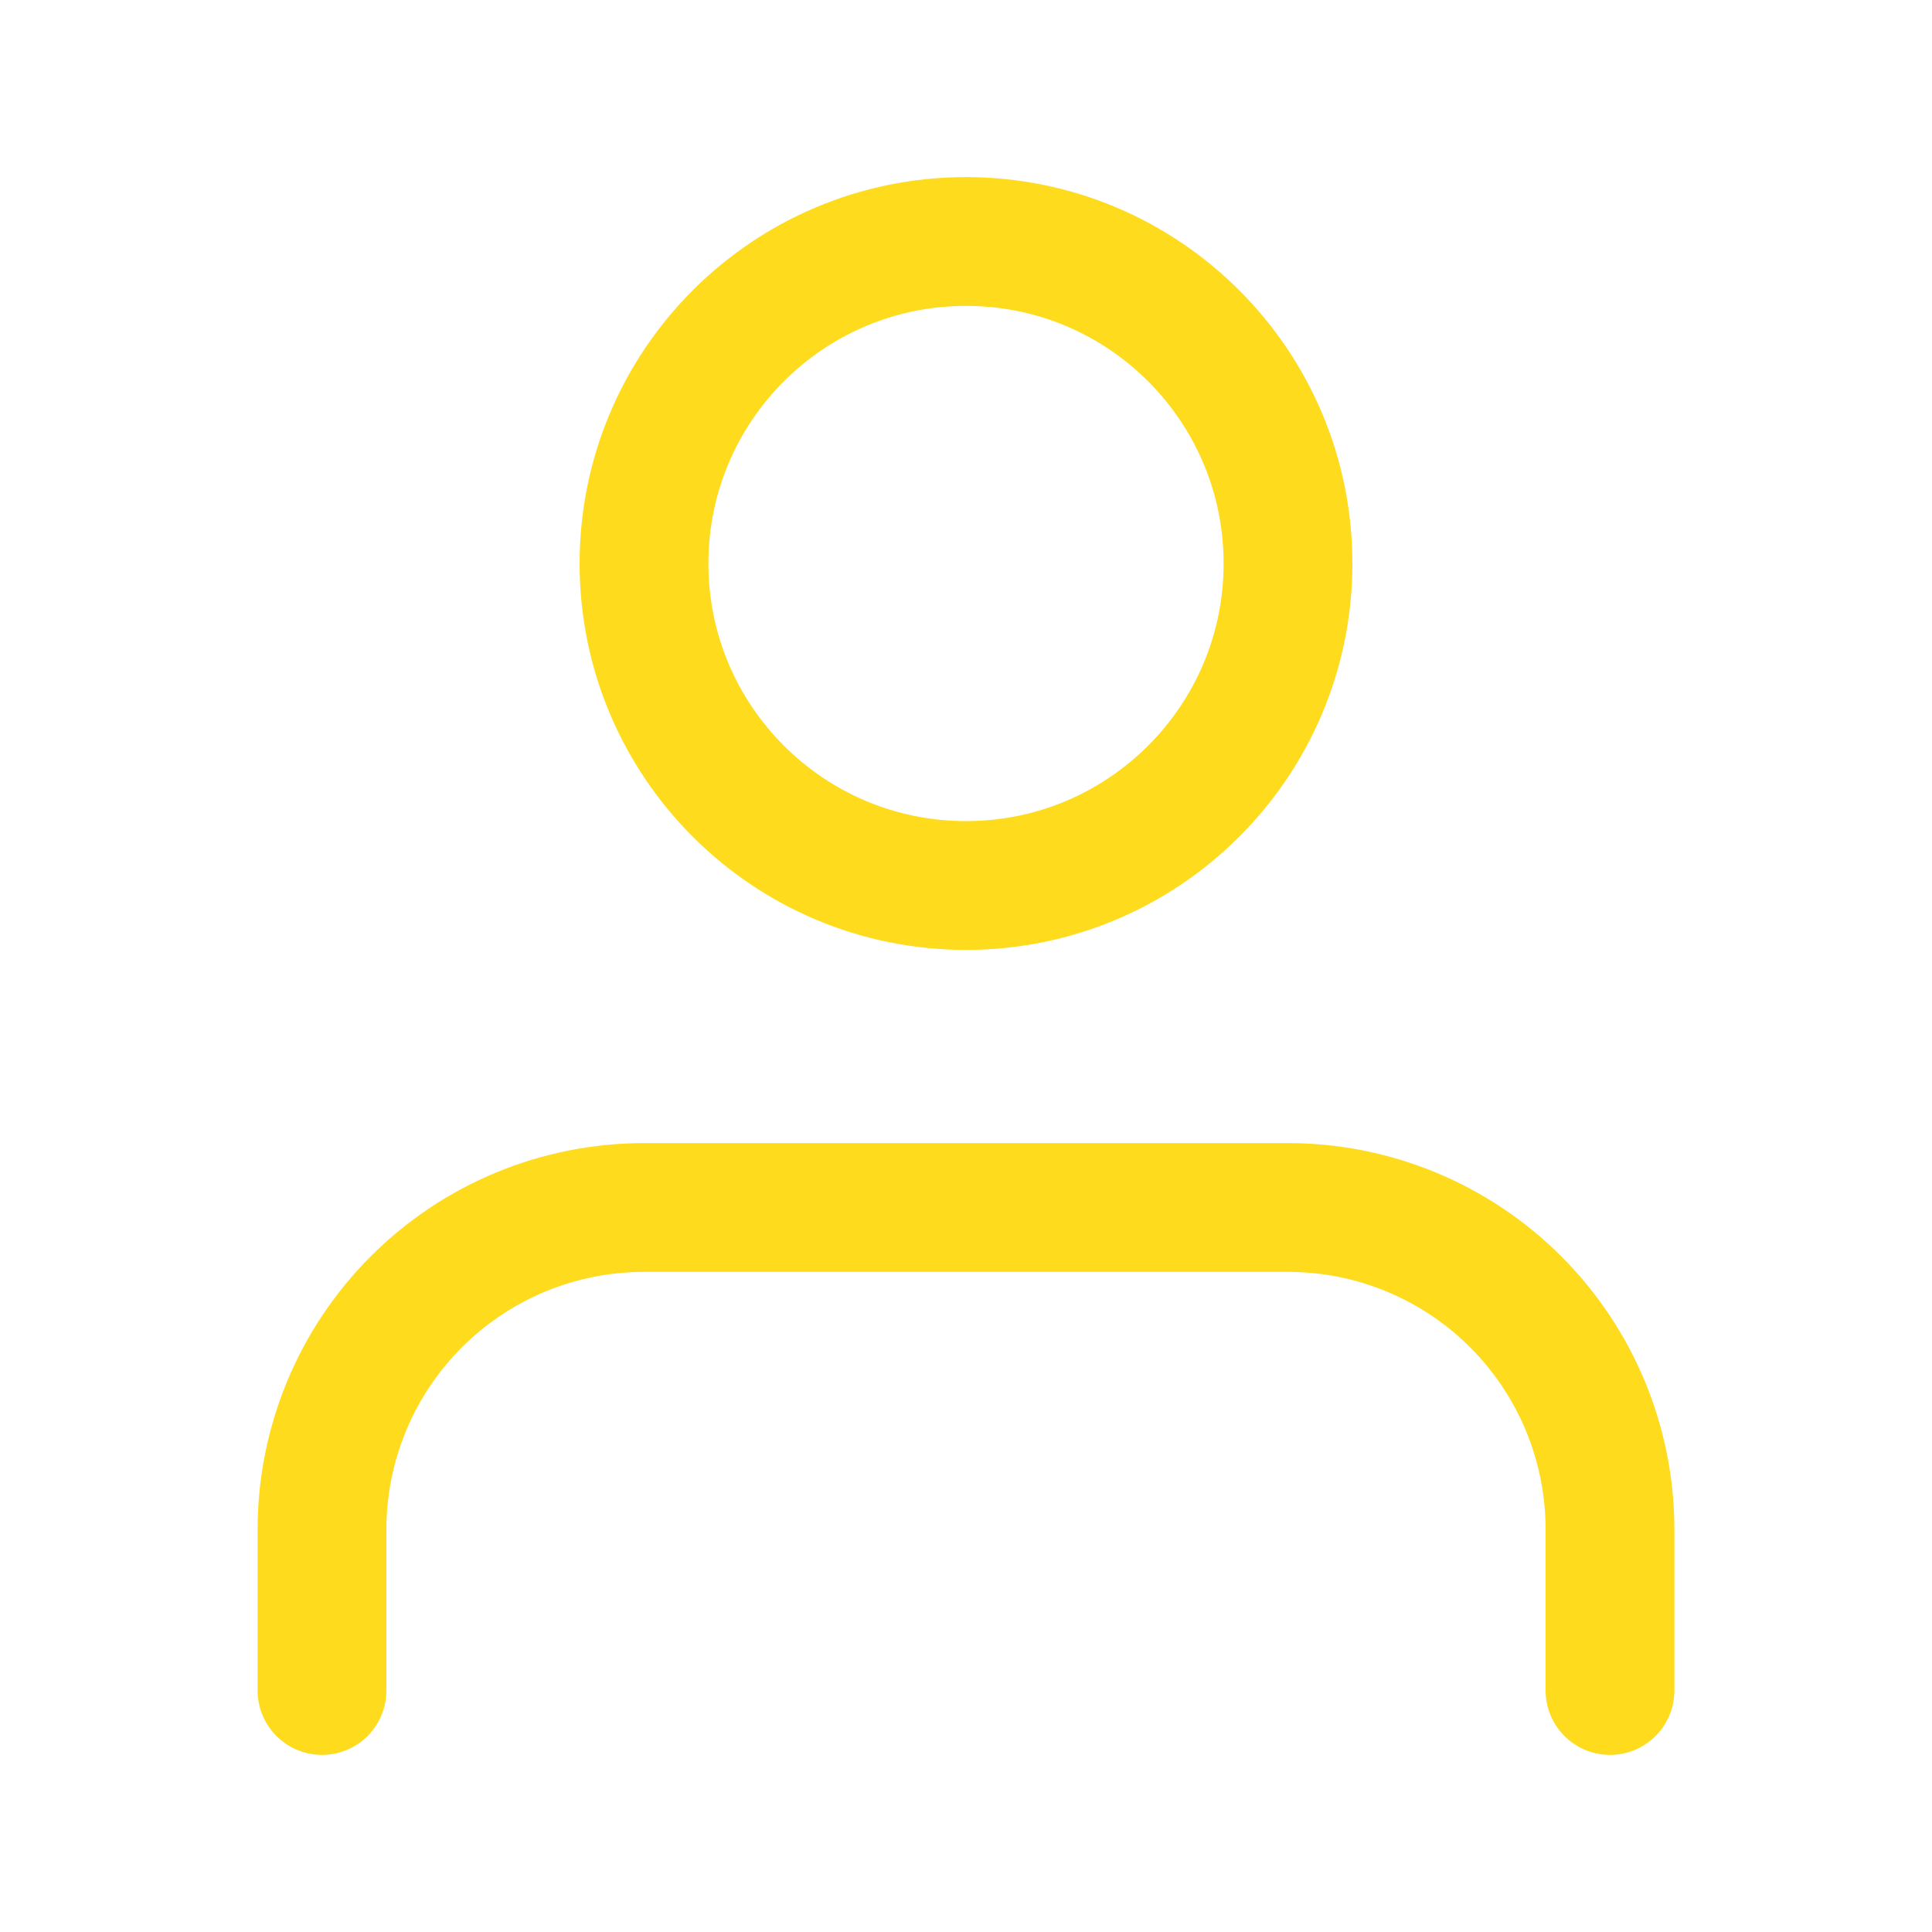
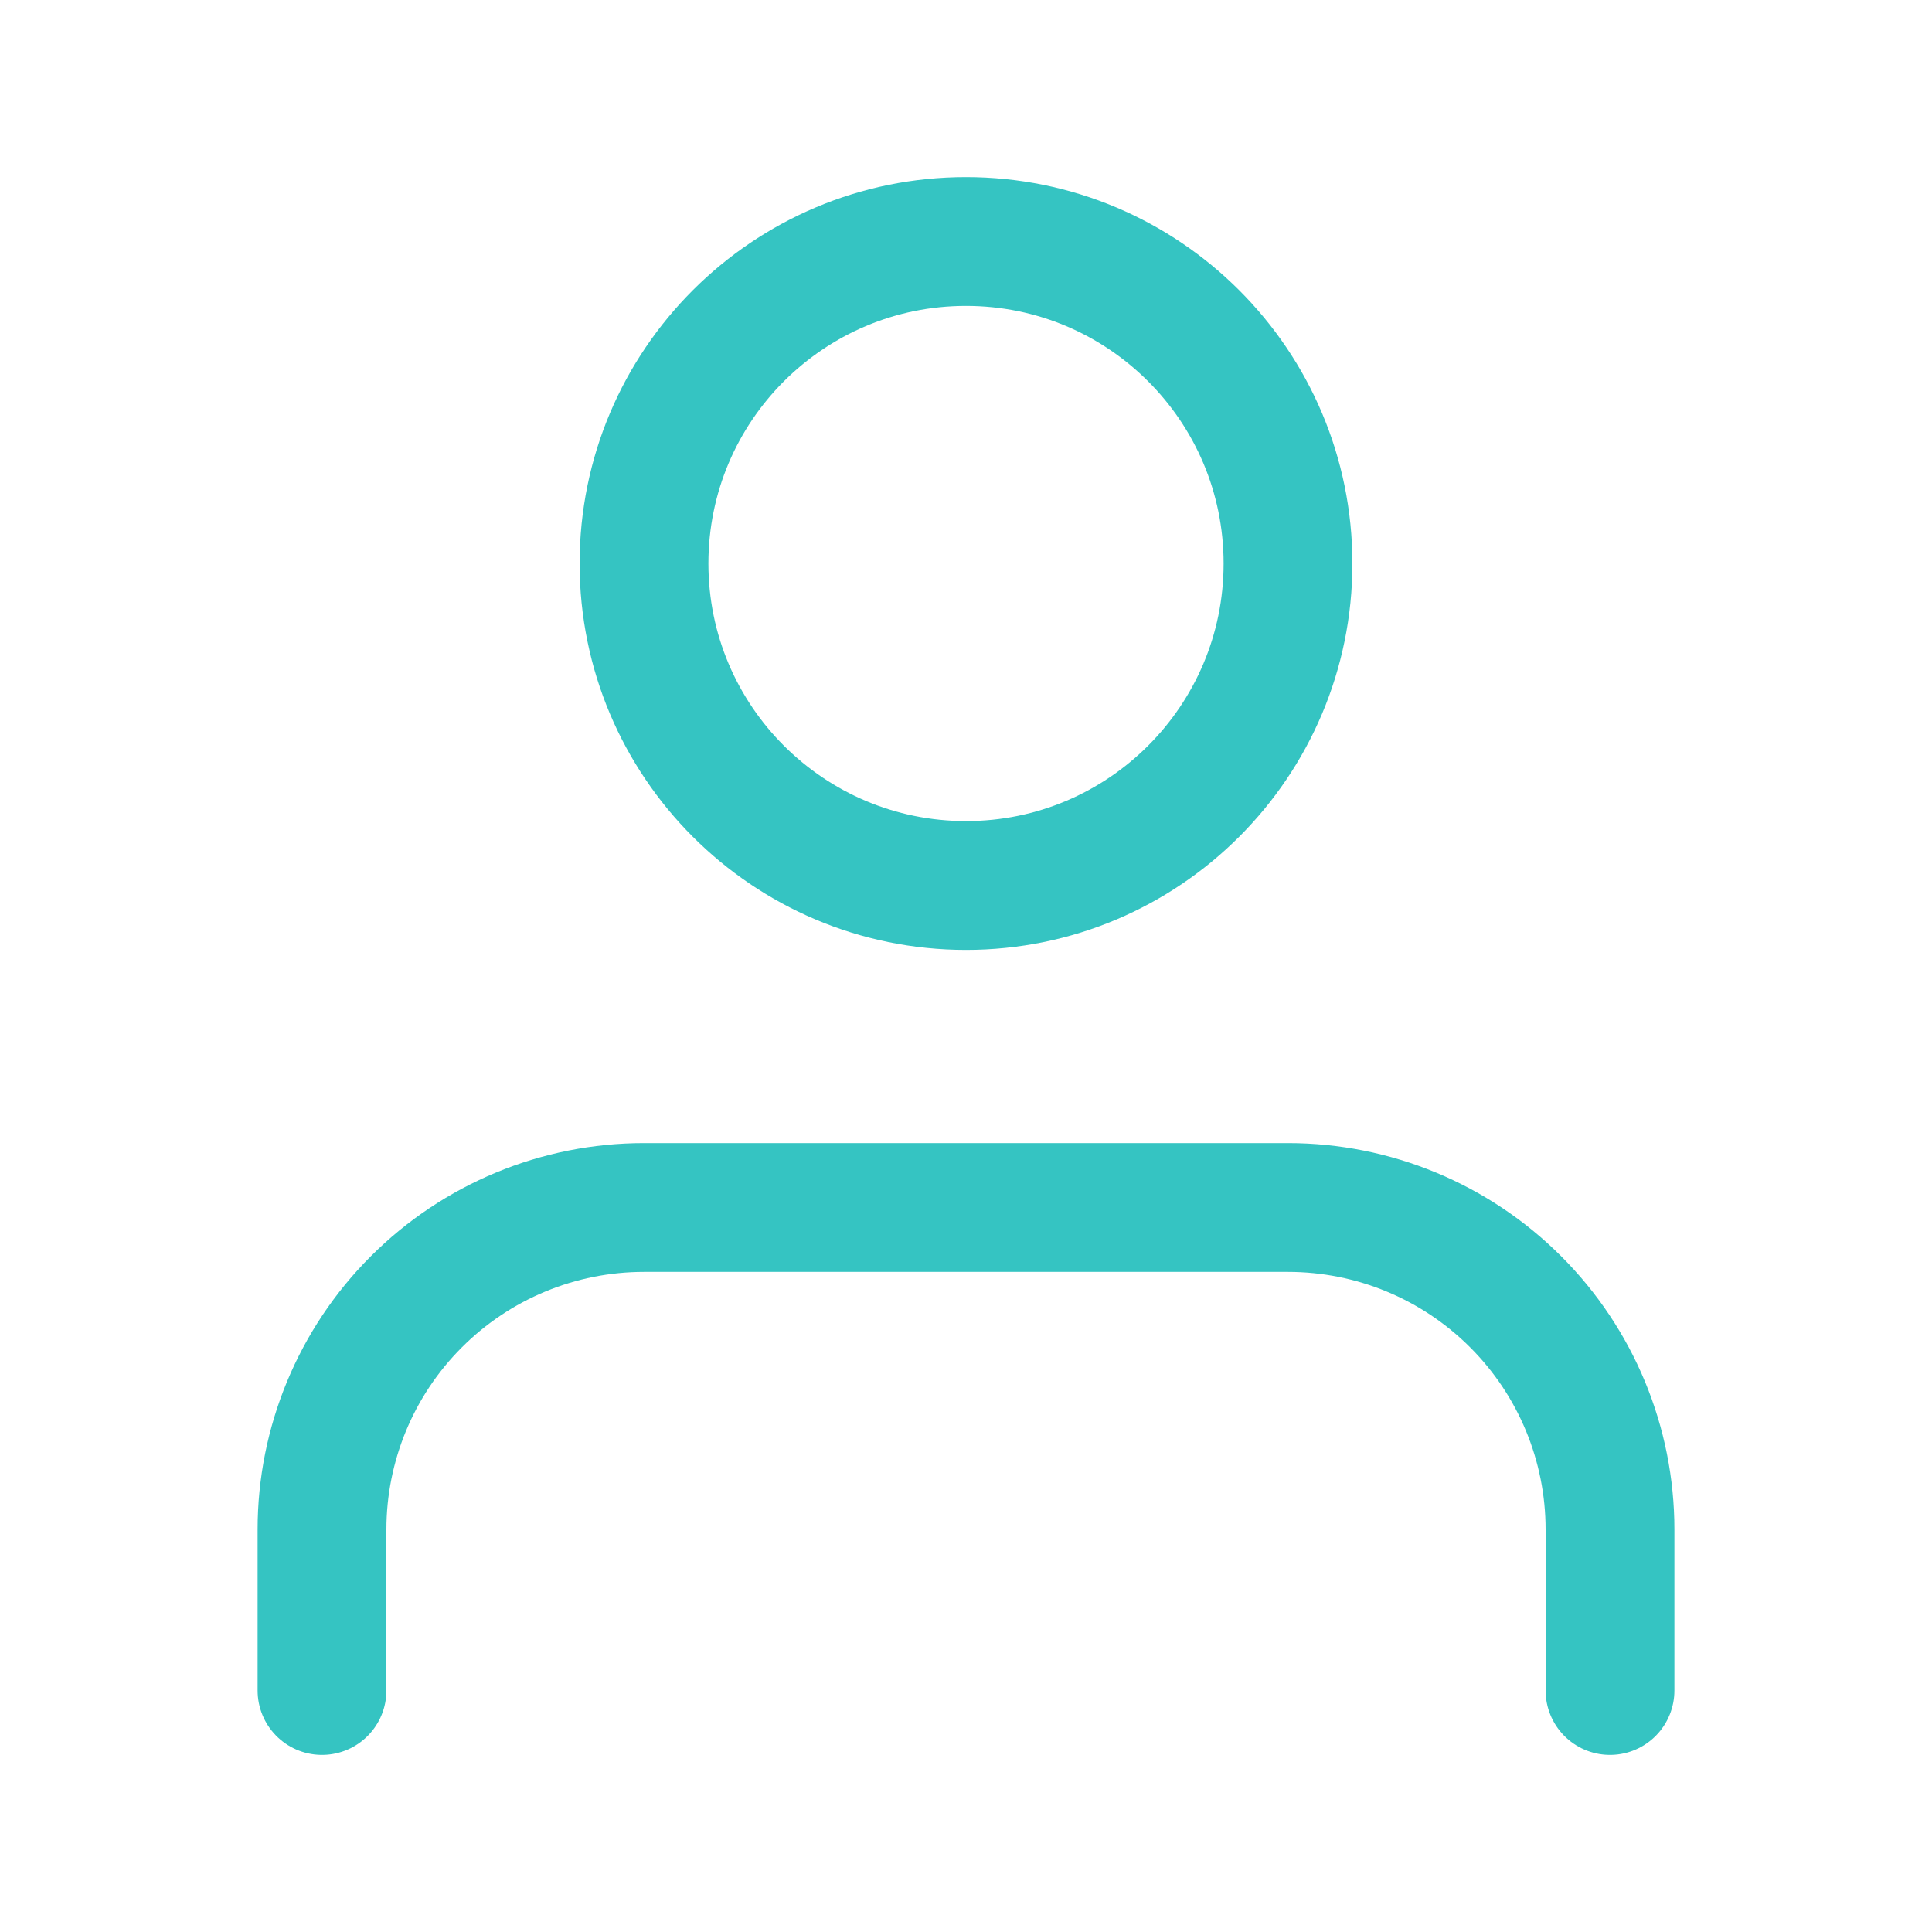
<svg xmlns="http://www.w3.org/2000/svg" width="45" height="45" viewBox="0 0 45 45" fill="none">
-   <path d="M37.5 39.375V35.625C37.5 33.636 36.71 31.728 35.303 30.322C33.897 28.915 31.989 28.125 30 28.125H15C13.011 28.125 11.103 28.915 9.697 30.322C8.29 31.728 7.5 33.636 7.5 35.625V39.375" stroke="#FFDB1E" stroke-width="3" stroke-linecap="round" stroke-linejoin="round" />
-   <path d="M22.5 20.625C26.642 20.625 30 17.267 30 13.125C30 8.983 26.642 5.625 22.5 5.625C18.358 5.625 15 8.983 15 13.125C15 17.267 18.358 20.625 22.5 20.625Z" stroke="#FFDB1E" stroke-width="3" stroke-linecap="round" stroke-linejoin="round" />
+   <path d="M37.5 39.375V35.625C37.5 33.636 36.71 31.728 35.303 30.322C33.897 28.915 31.989 28.125 30 28.125H15C13.011 28.125 11.103 28.915 9.697 30.322C8.29 31.728 7.5 33.636 7.5 35.625V39.375" stroke="#35c4c2" stroke-width="3" stroke-linecap="round" stroke-linejoin="round" />
+   <path d="M22.5 20.625C26.642 20.625 30 17.267 30 13.125C30 8.983 26.642 5.625 22.5 5.625C18.358 5.625 15 8.983 15 13.125C15 17.267 18.358 20.625 22.5 20.625Z" stroke="#35c4c2" stroke-width="3" stroke-linecap="round" stroke-linejoin="round" />
</svg>
